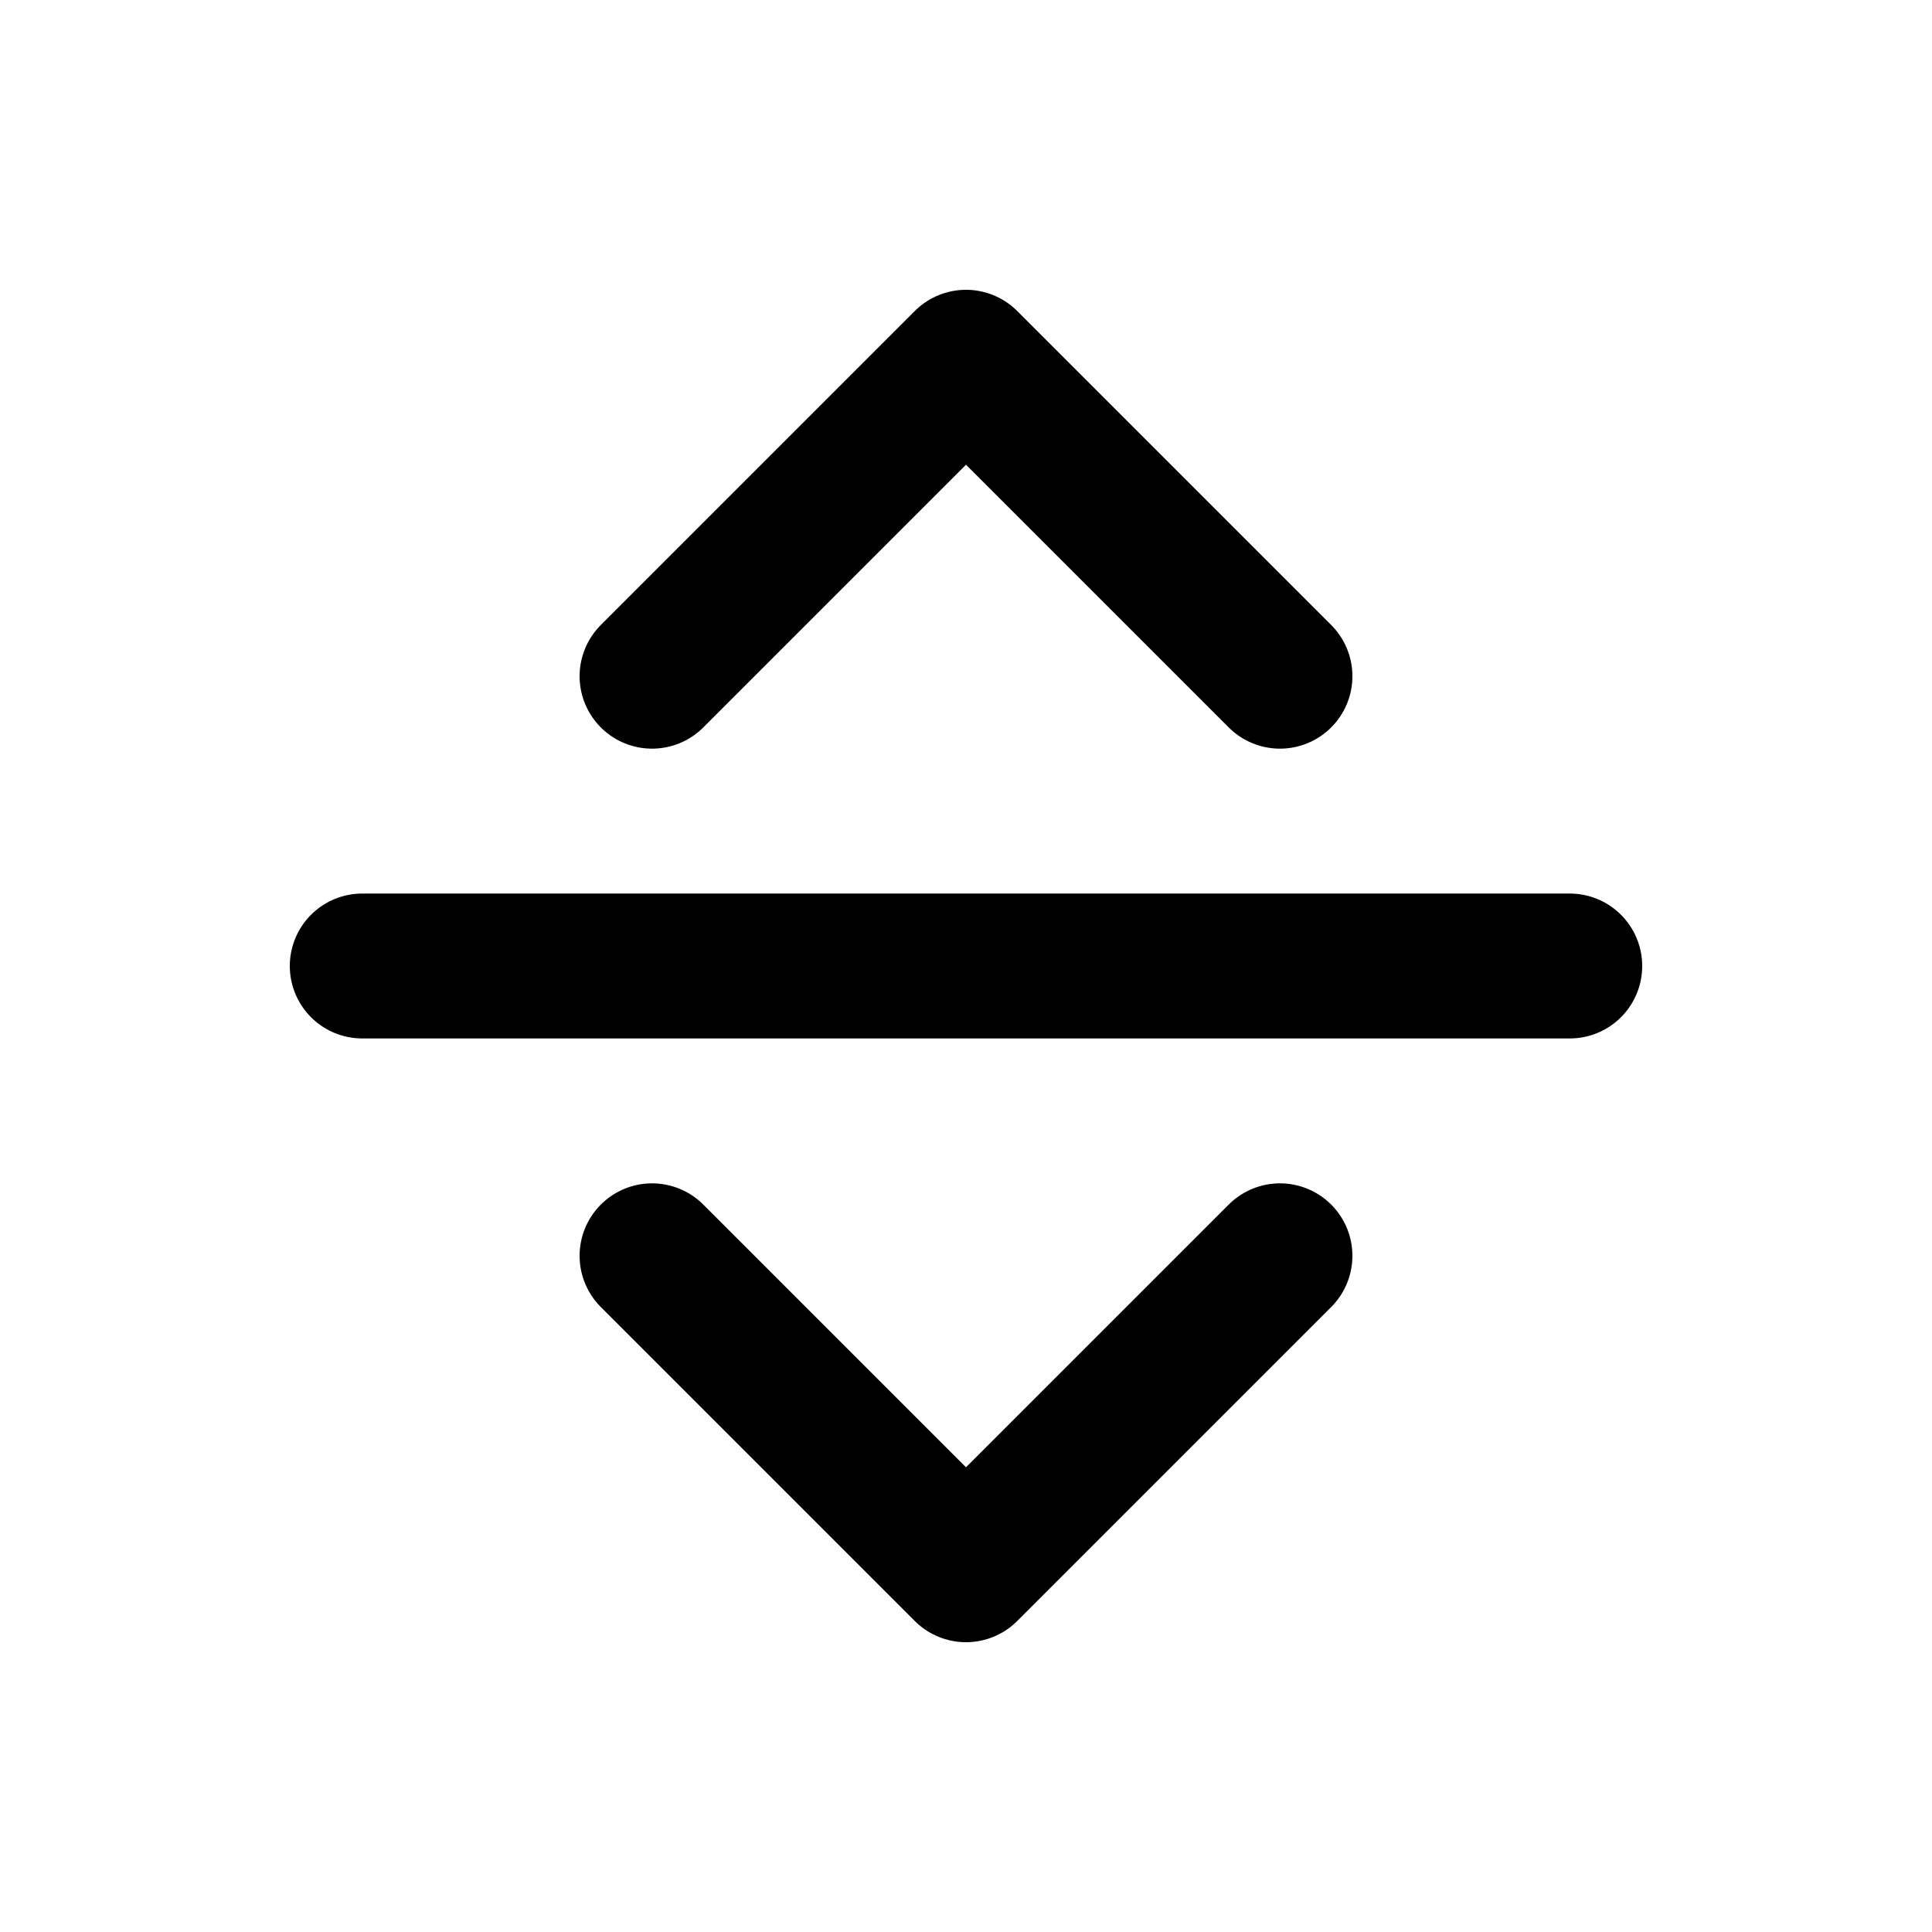
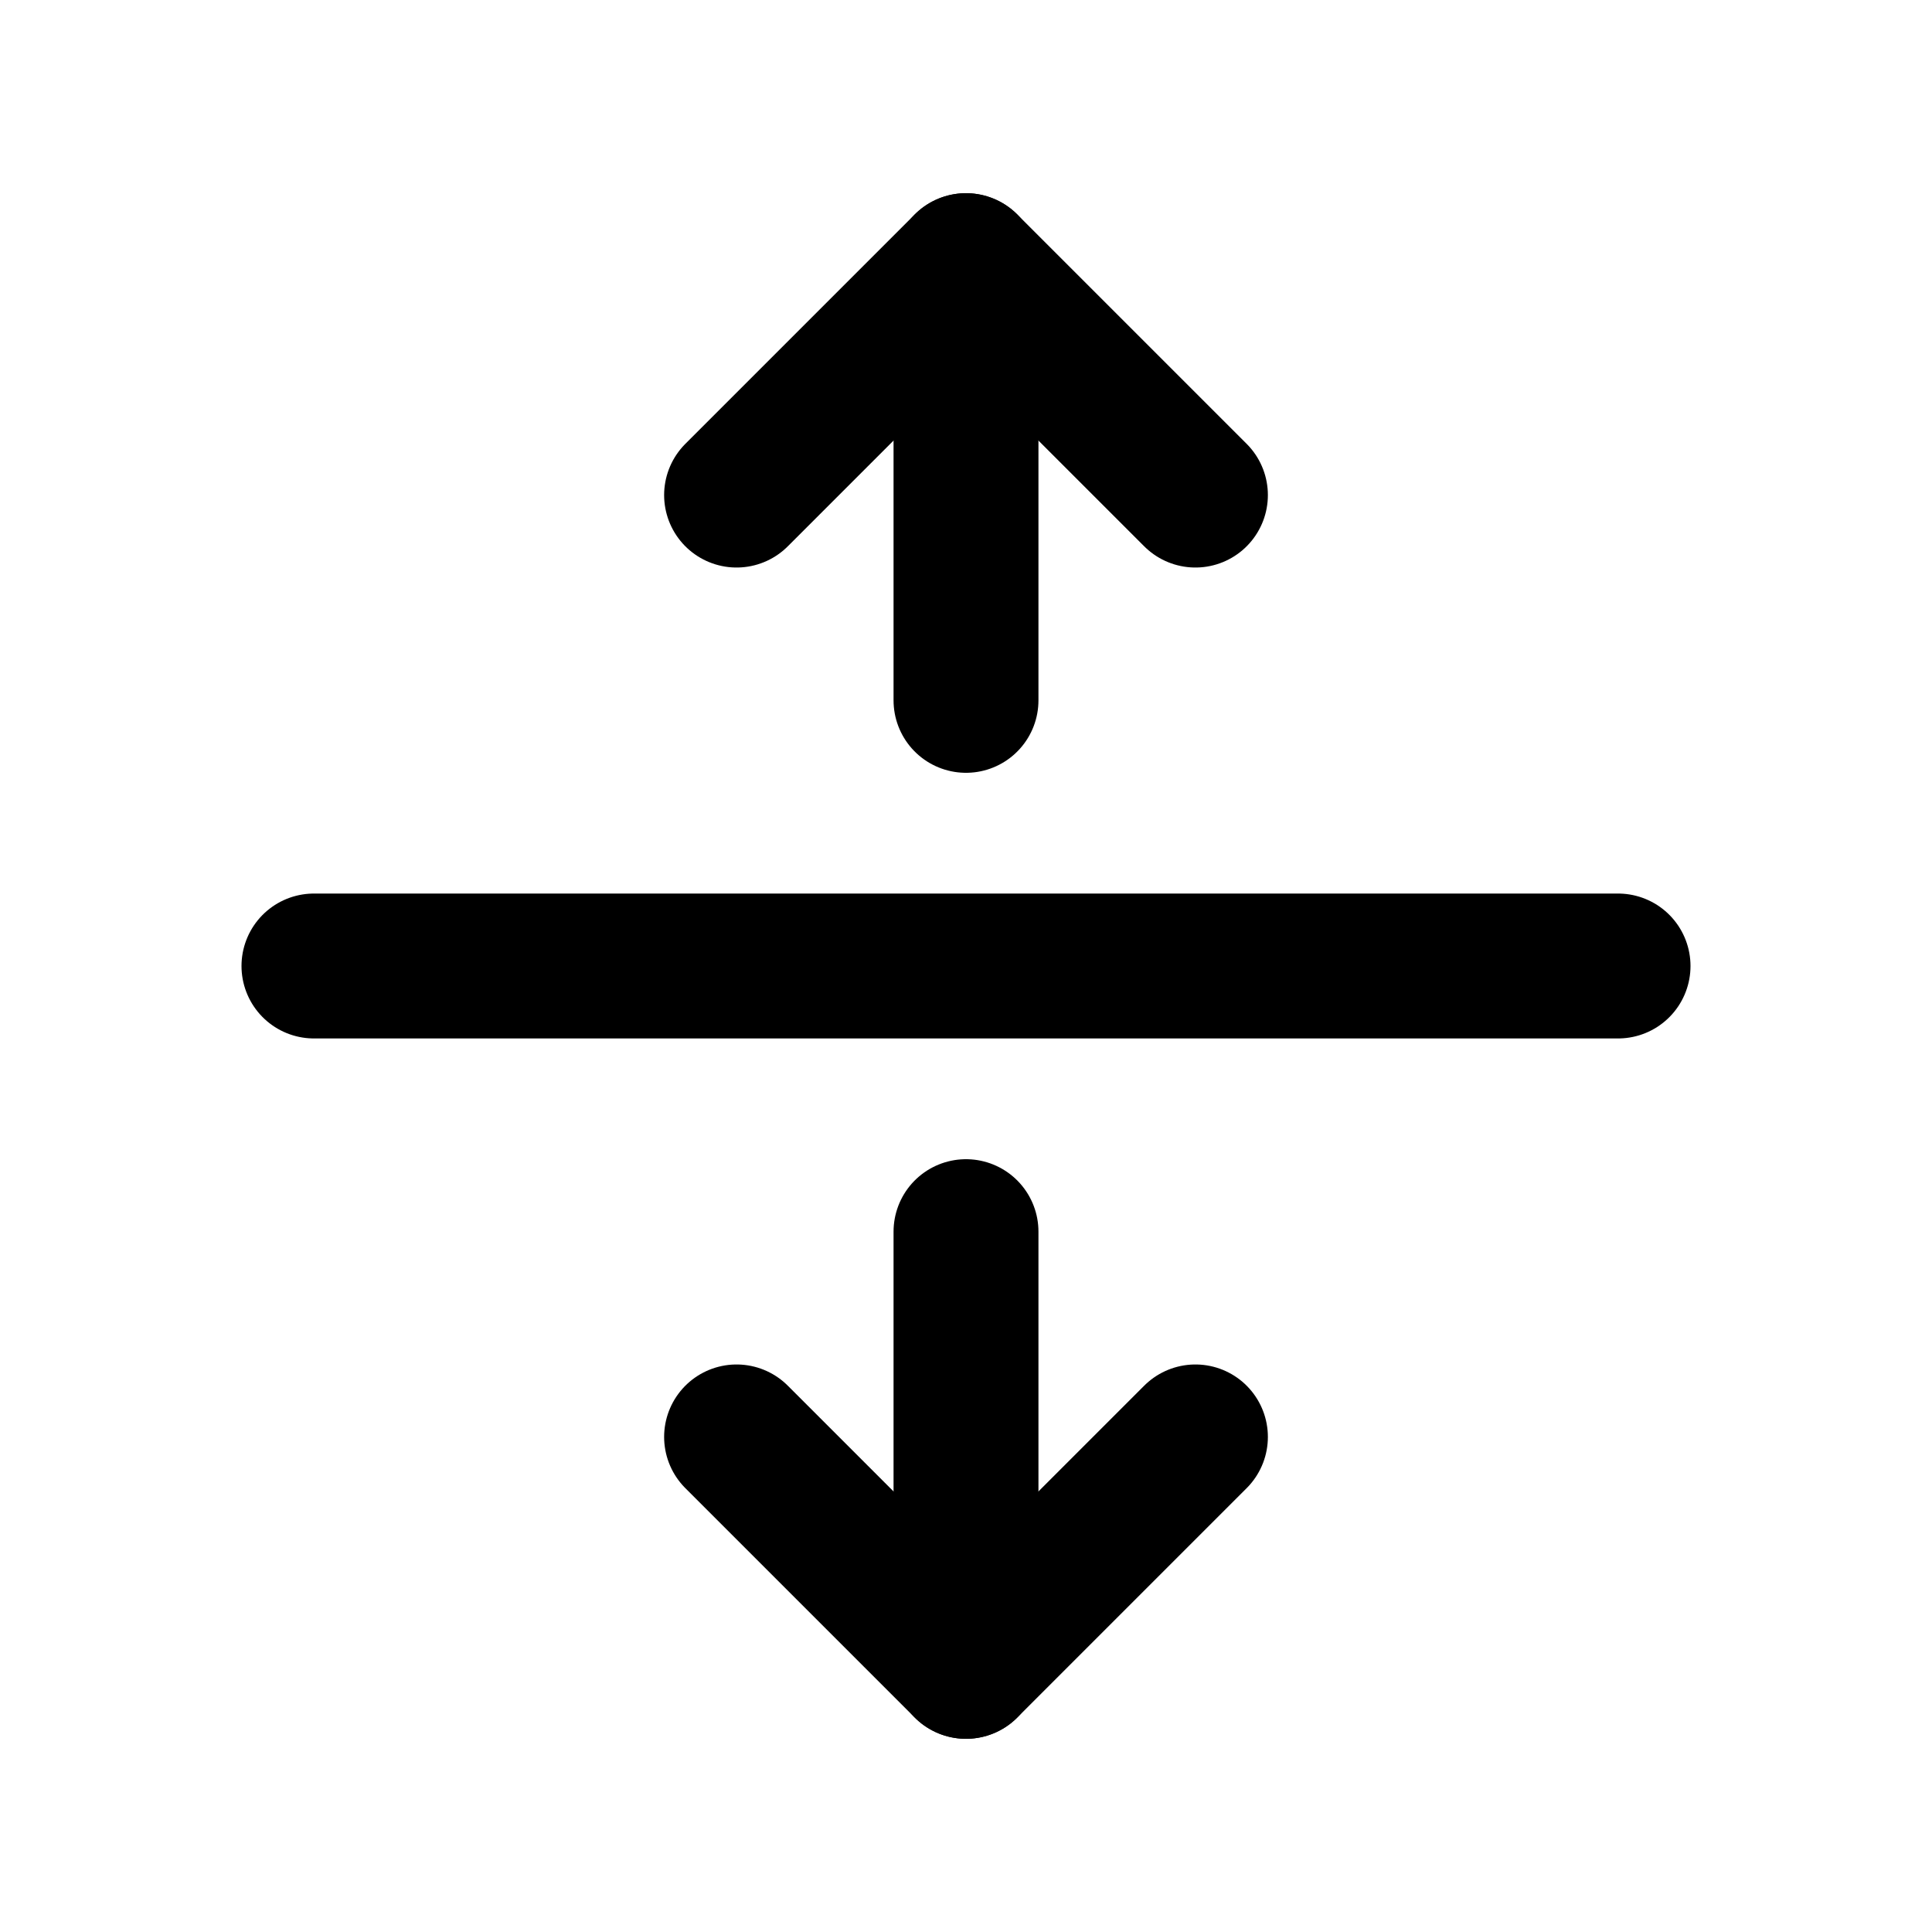
<svg xmlns="http://www.w3.org/2000/svg" width="16" height="16" viewBox="0 0 16 16" fill="none" stroke="currentColor" stroke-width="1.2" stroke-linecap="round" stroke-linejoin="round">
-   <path d="M5.4 5.6L8 3l2.6 2.6" />
-   <path d="M5.4 10.4L8 13l2.6-2.6" />
-   <path d="M3 8h10" />
+   <path d="M8 5.8 V2.2" />
+   <path d="M6.1 4.1 L8 2.2 L9.9 4.1" />
+   <path d="M8 10.2 V13.8" />
+   <path d="M6.1 11.9 L8 13.8 L9.9 11.9" />
+   <path d="M2.6 8h10.8" />
</svg>
